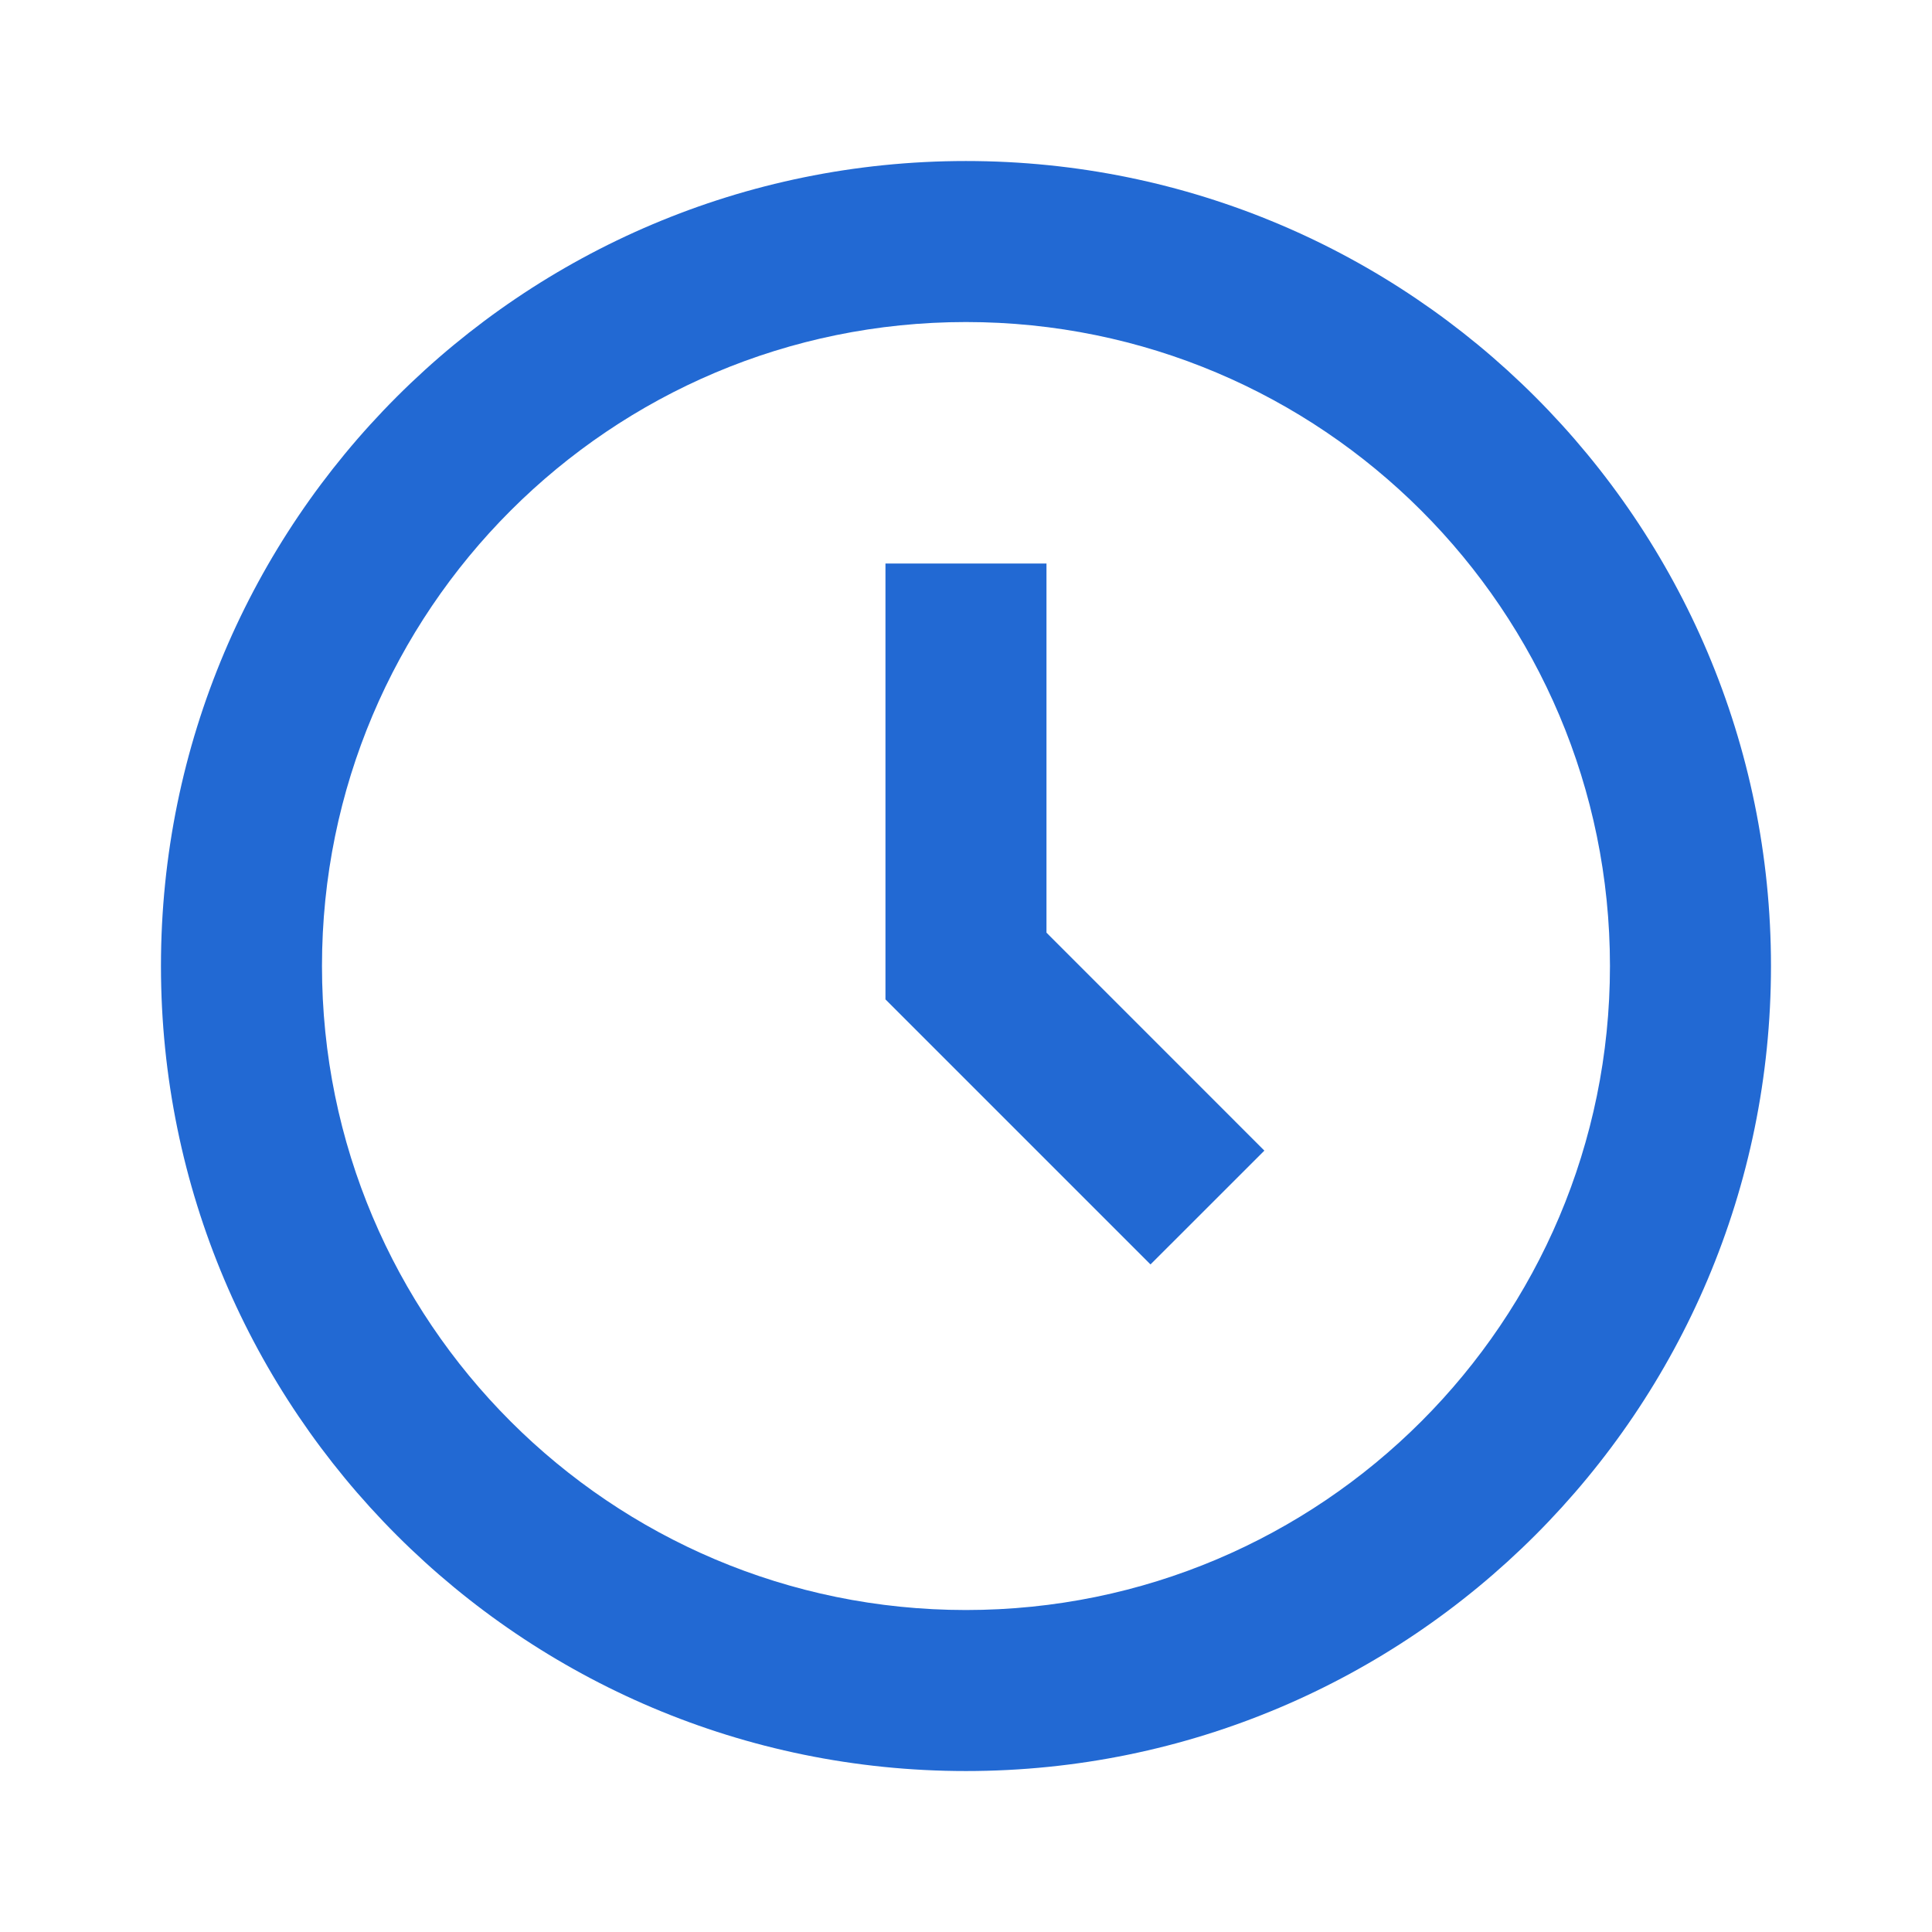
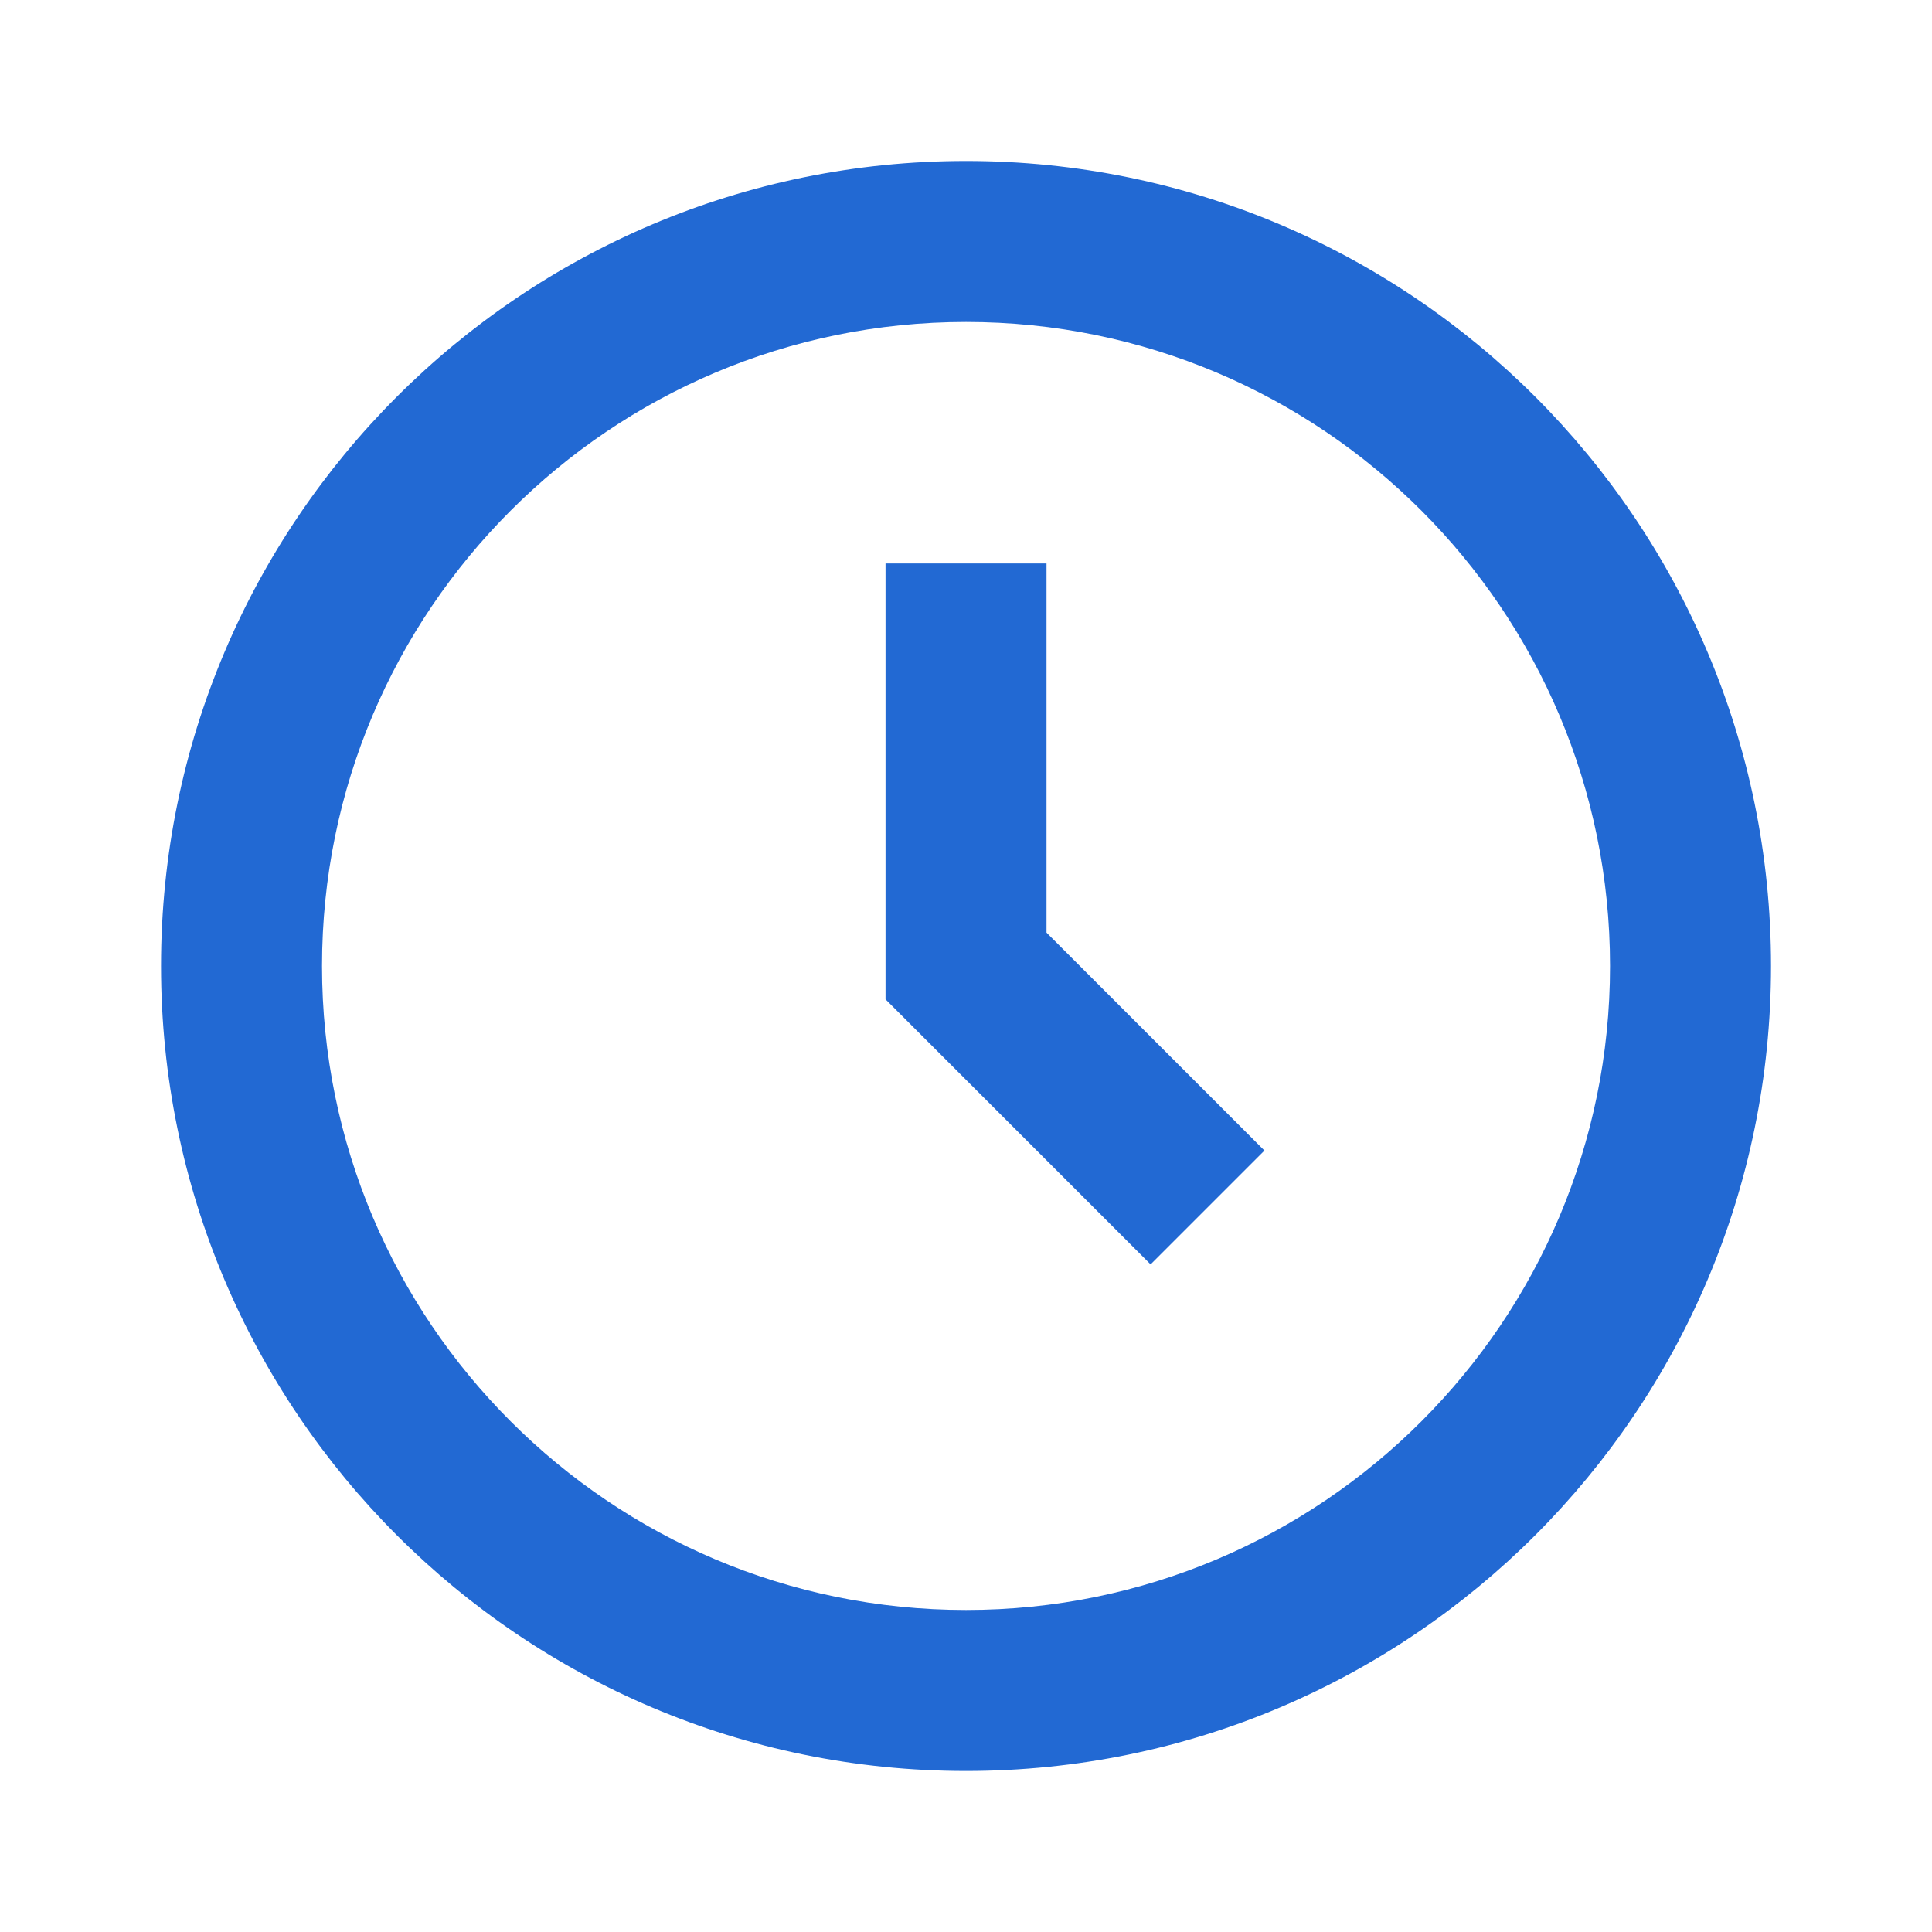
- <svg xmlns="http://www.w3.org/2000/svg" width="32" height="32" viewBox="0 0 32 32" fill="none">
-   <path d="M14.666 9.334V16.553L19.056 20.943L20.942 19.058L17.333 15.448V9.334H14.666Z" fill="#2269D3" />
-   <path fill-rule="evenodd" clip-rule="evenodd" d="M2.666 16C2.666 8.637 8.636 2.667 15.999 2.667C23.363 2.667 29.333 8.637 29.333 16C29.333 23.364 23.363 29.334 15.999 29.334C8.636 29.334 2.666 23.364 2.666 16ZM15.999 5.334C10.108 5.334 5.333 10.109 5.333 16C5.333 21.891 10.108 26.667 15.999 26.667C21.89 26.667 26.666 21.891 26.666 16C26.666 10.109 21.89 5.334 15.999 5.334Z" fill="#2269D3" />
+ <svg xmlns="http://www.w3.org/2000/svg" width="40" height="40" viewBox="0 0 40 40" fill="none">
+   <path d="M18.334 11.666V20.69L23.822 26.178L26.179 23.821L21.667 19.309V11.666H18.334Z" fill="#2269D3" />
+   <path fill-rule="evenodd" clip-rule="evenodd" d="M3.334 20C3.334 10.795 10.796 3.333 20.001 3.333C29.205 3.333 36.667 10.795 36.667 20C36.667 29.204 29.205 36.666 20.001 36.666C10.796 36.666 3.334 29.204 3.334 20ZM20.001 6.666C12.637 6.666 6.667 12.636 6.667 20C6.667 27.363 12.637 33.333 20.001 33.333C27.364 33.333 33.334 27.363 33.334 20C33.334 12.636 27.364 6.666 20.001 6.666Z" fill="#2269D3" />
</svg>
